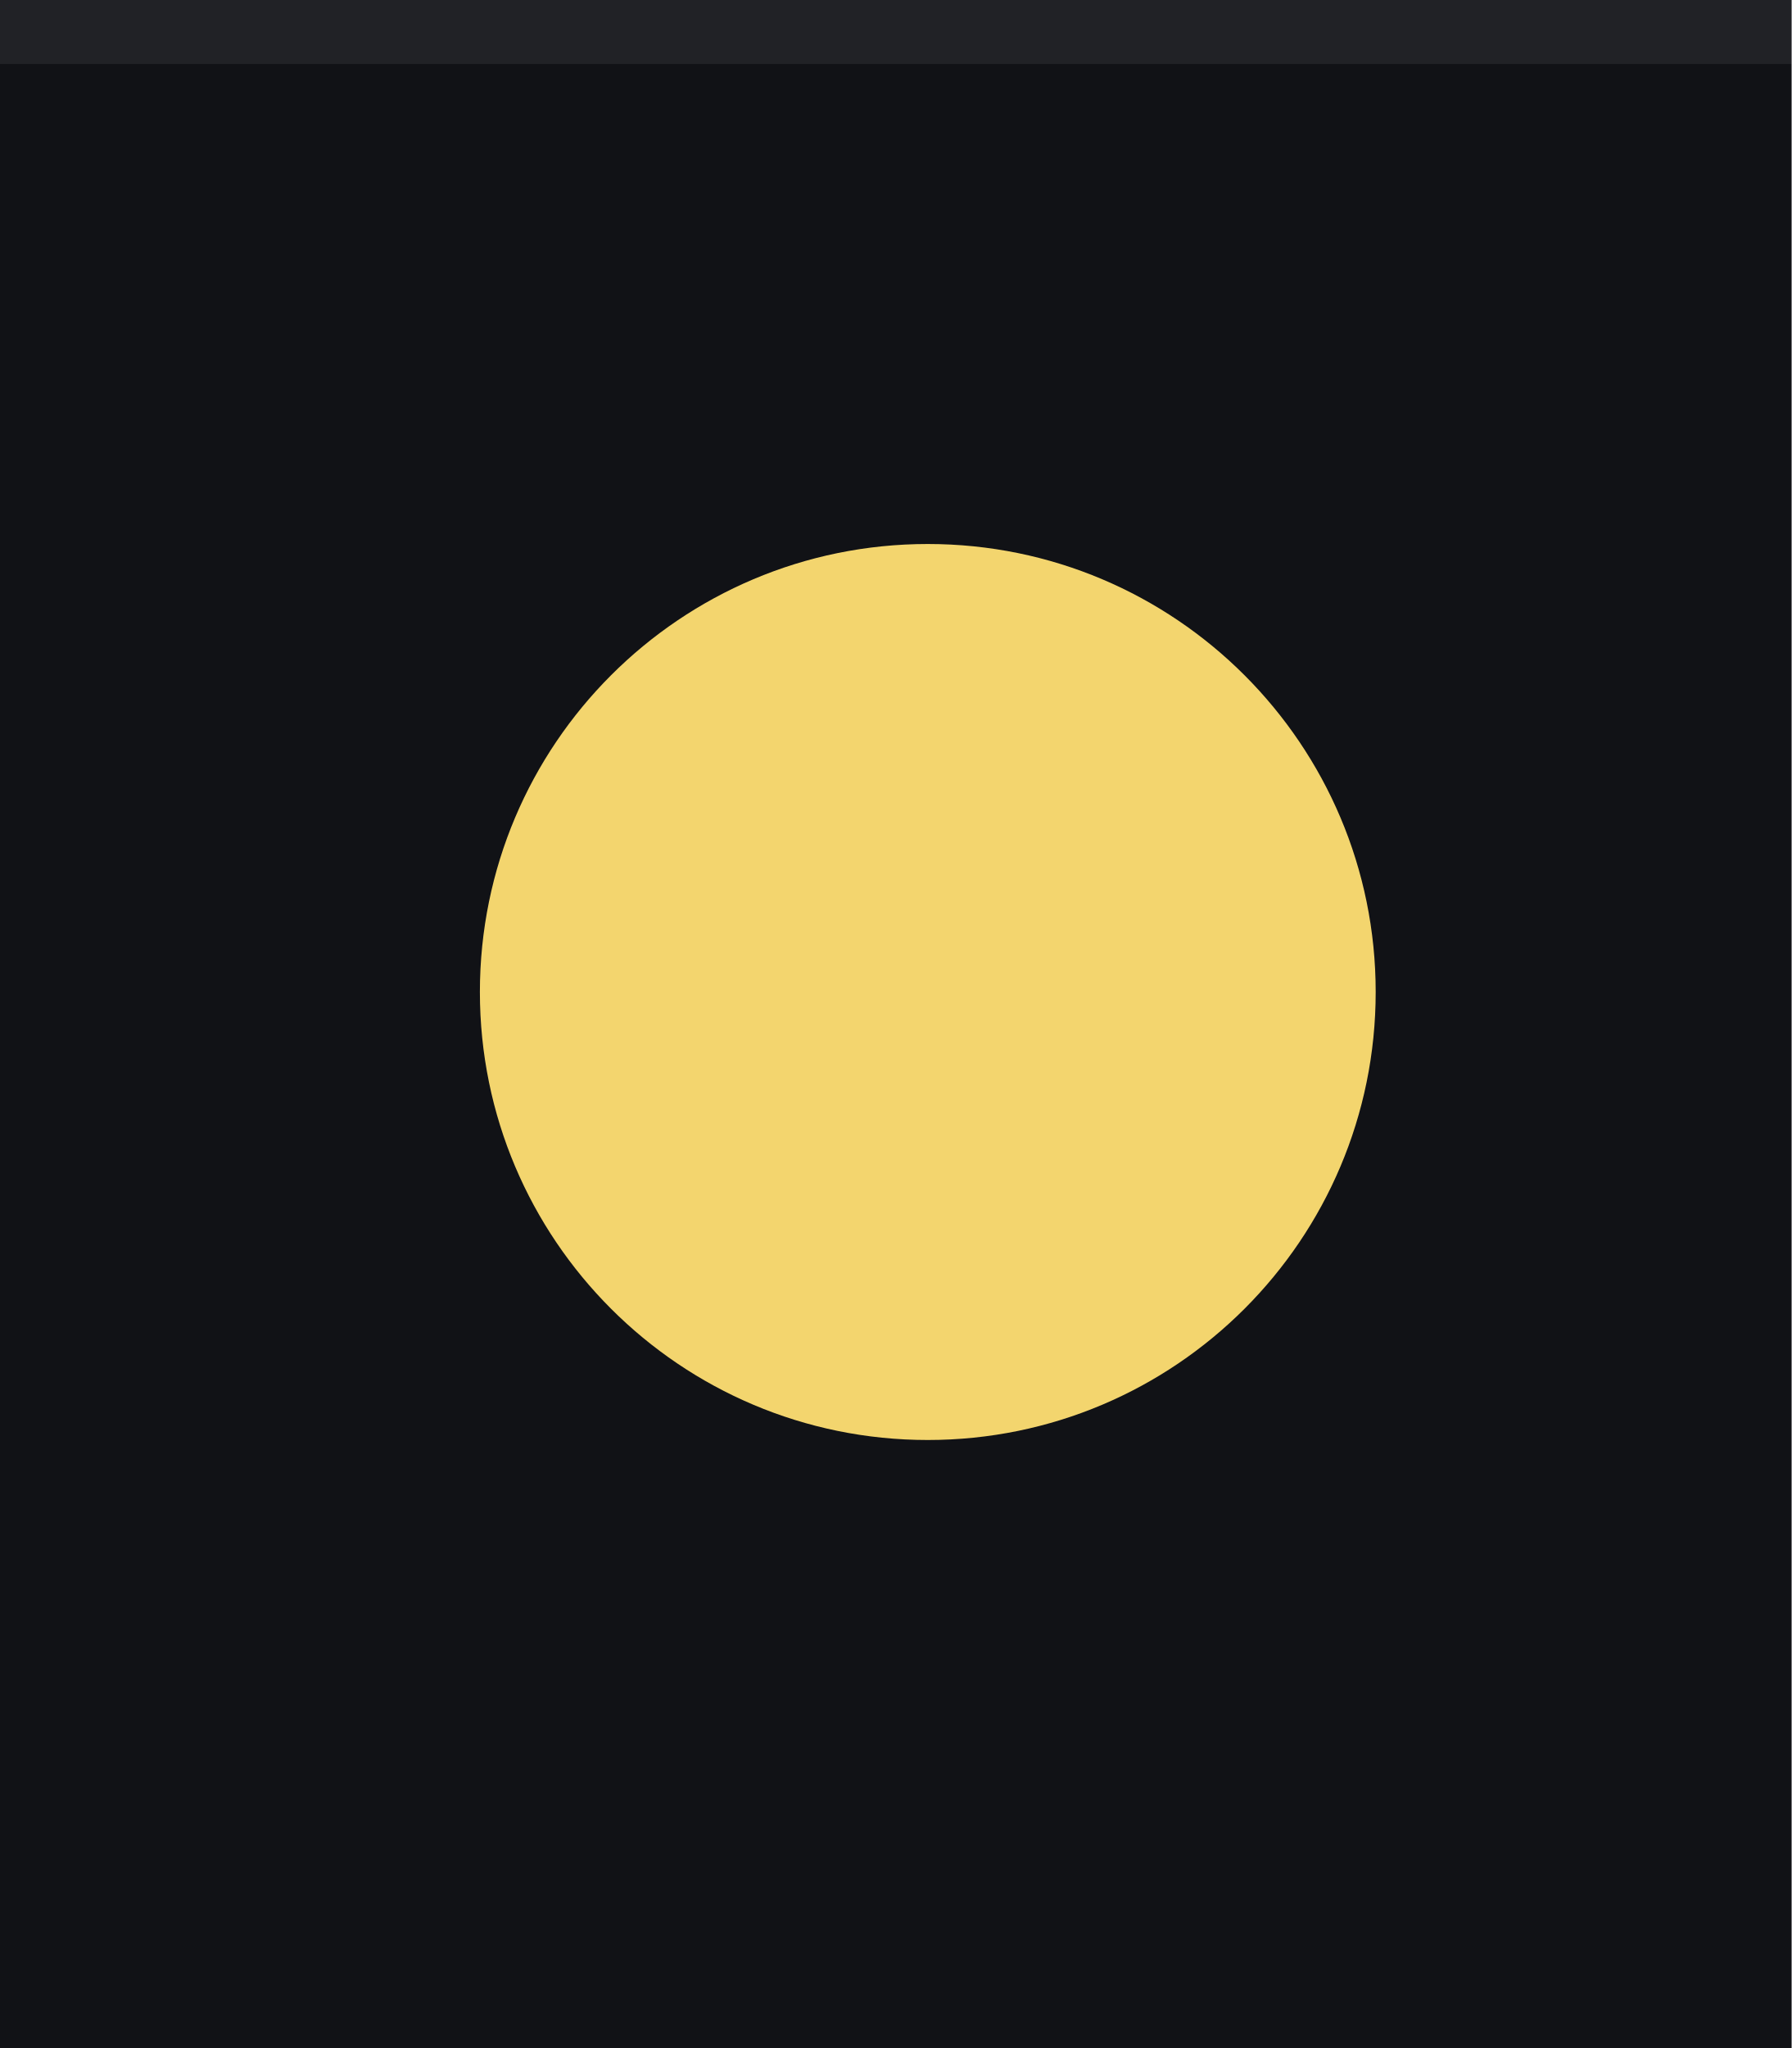
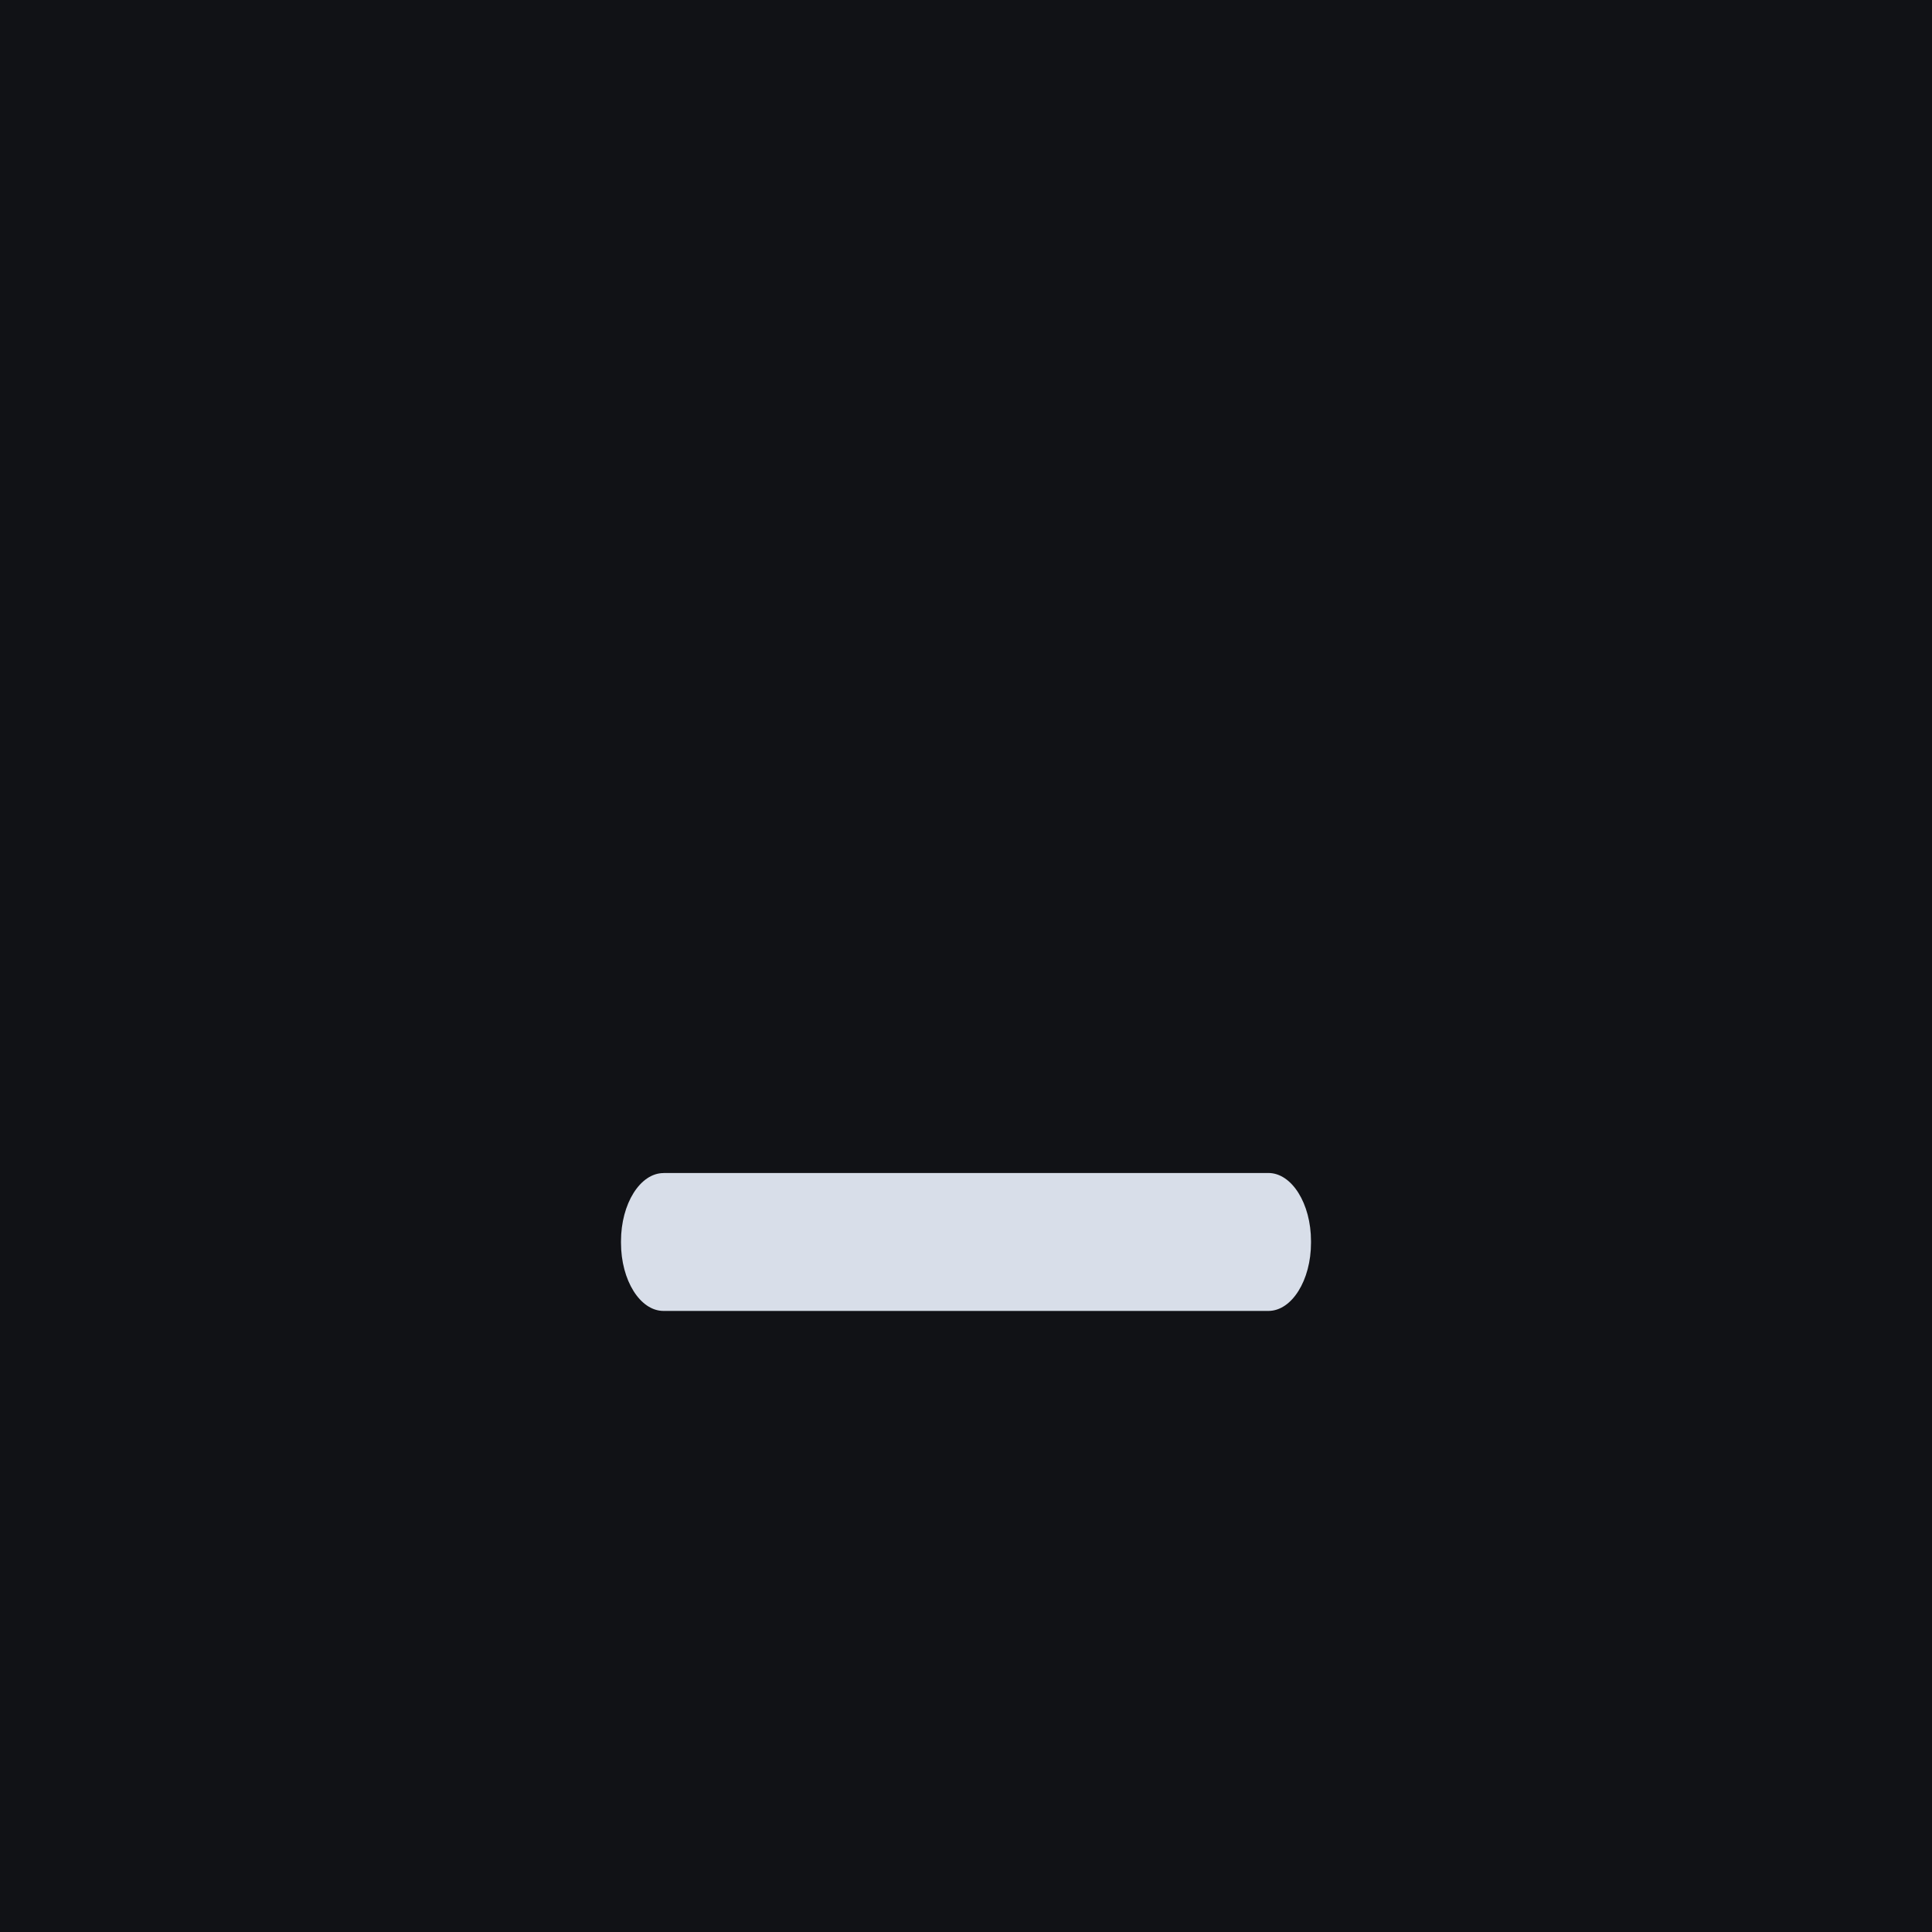
- <svg xmlns="http://www.w3.org/2000/svg" width="28" height="32" viewBox="0 0 28 32" id="svg4142" version="1.1">
+ <svg xmlns="http://www.w3.org/2000/svg" width="28" height="28" viewBox="0 0 28 28" id="svg4142" version="1.1">
  <defs id="defs4144" />
-   <g id="layer1" transform="translate(0,-1020.362)">
-     <rect style="opacity:1;fill:#111216;fill-opacity:1;fill-rule:evenodd;stroke:none;stroke-width:2.745;stroke-linecap:butt;stroke-linejoin:miter;stroke-miterlimit:4;stroke-dasharray:none;stroke-dashoffset:478.437;stroke-opacity:1" id="rect4741" width="28" height="32" x="0" y="1020.362" />
-     <circle style="fill:#eceff1;fill-opacity:0.1;stroke:none;stroke-width:0.5;stroke-linejoin:miter;stroke-miterlimit:4;stroke-dasharray:none;stroke-opacity:1" id="path2994" cx="1036.362" cy="13" r="12" transform="matrix(0,1,-1,0,0,0)" />
+   <g id="layer1" transform="translate(0,-1024.362)">
+     <rect style="opacity:1;fill:#111216;fill-opacity:1;fill-rule:evenodd;stroke:none;stroke-width:2.568;stroke-linecap:butt;stroke-linejoin:miter;stroke-miterlimit:4;stroke-dasharray:none;stroke-dashoffset:478.437;stroke-opacity:1" id="rect4741" width="28" height="28" x="0" y="1024.362" />
+     <circle style="fill:#eceff1;fill-opacity:0.1;stroke:none;stroke-width:0.5;stroke-linejoin:miter;stroke-miterlimit:4;stroke-dasharray:none;stroke-opacity:1" id="path2994" cx="1036.362" cy="13" r="12" transform="rotate(90)" />
    <rect style="opacity:1;fill:#ffffff;fill-opacity:0.07;fill-rule:evenodd;stroke:none;stroke-width:2.745;stroke-linecap:butt;stroke-linejoin:miter;stroke-miterlimit:4;stroke-dasharray:none;stroke-dashoffset:478.437;stroke-opacity:1" id="rect4959" width="28" height="1" x="0" y="1020.362" />
-     <path id="path4417" style="fill:#f3d56e;fill-opacity:1;fill-rule:evenodd;stroke:none;stroke-width:0.013" d="m 14.5,1042.862 c 3.866,0 7,-3.134 7,-7 0,-3.866 -3.134,-7 -7,-7 -3.866,0 -7,3.134 -7,7 0,3.866 3.134,7 7,7" />
-     <path id="path4419" style="fill:#f3d56e;fill-opacity:1;fill-rule:evenodd;stroke:none;stroke-width:0.013" d="m 14.5,1042.362 c 3.59,0 6.5,-2.91 6.5,-6.5 0,-3.59 -2.91,-6.5 -6.5,-6.5 -3.59,0 -6.5,2.91 -6.5,6.5 0,3.59 2.91,6.5 6.5,6.5" />
+     <path id="path4421" style="fill:#d8dee9;fill-opacity:1;fill-rule:evenodd;stroke:none;stroke-width:0.172;paint-order:markers fill stroke" d="m 9.617,1041.362 h 8.766 c 0.339,0 0.617,0.444 0.617,0.987 v 0.025 c 0,0.543 -0.278,0.987 -0.617,0.987 H 9.617 C 9.278,1043.362 9,1042.918 9,1042.375 v -0.025 c 0,-0.543 0.278,-0.987 0.617,-0.987" />
  </g>
</svg>
